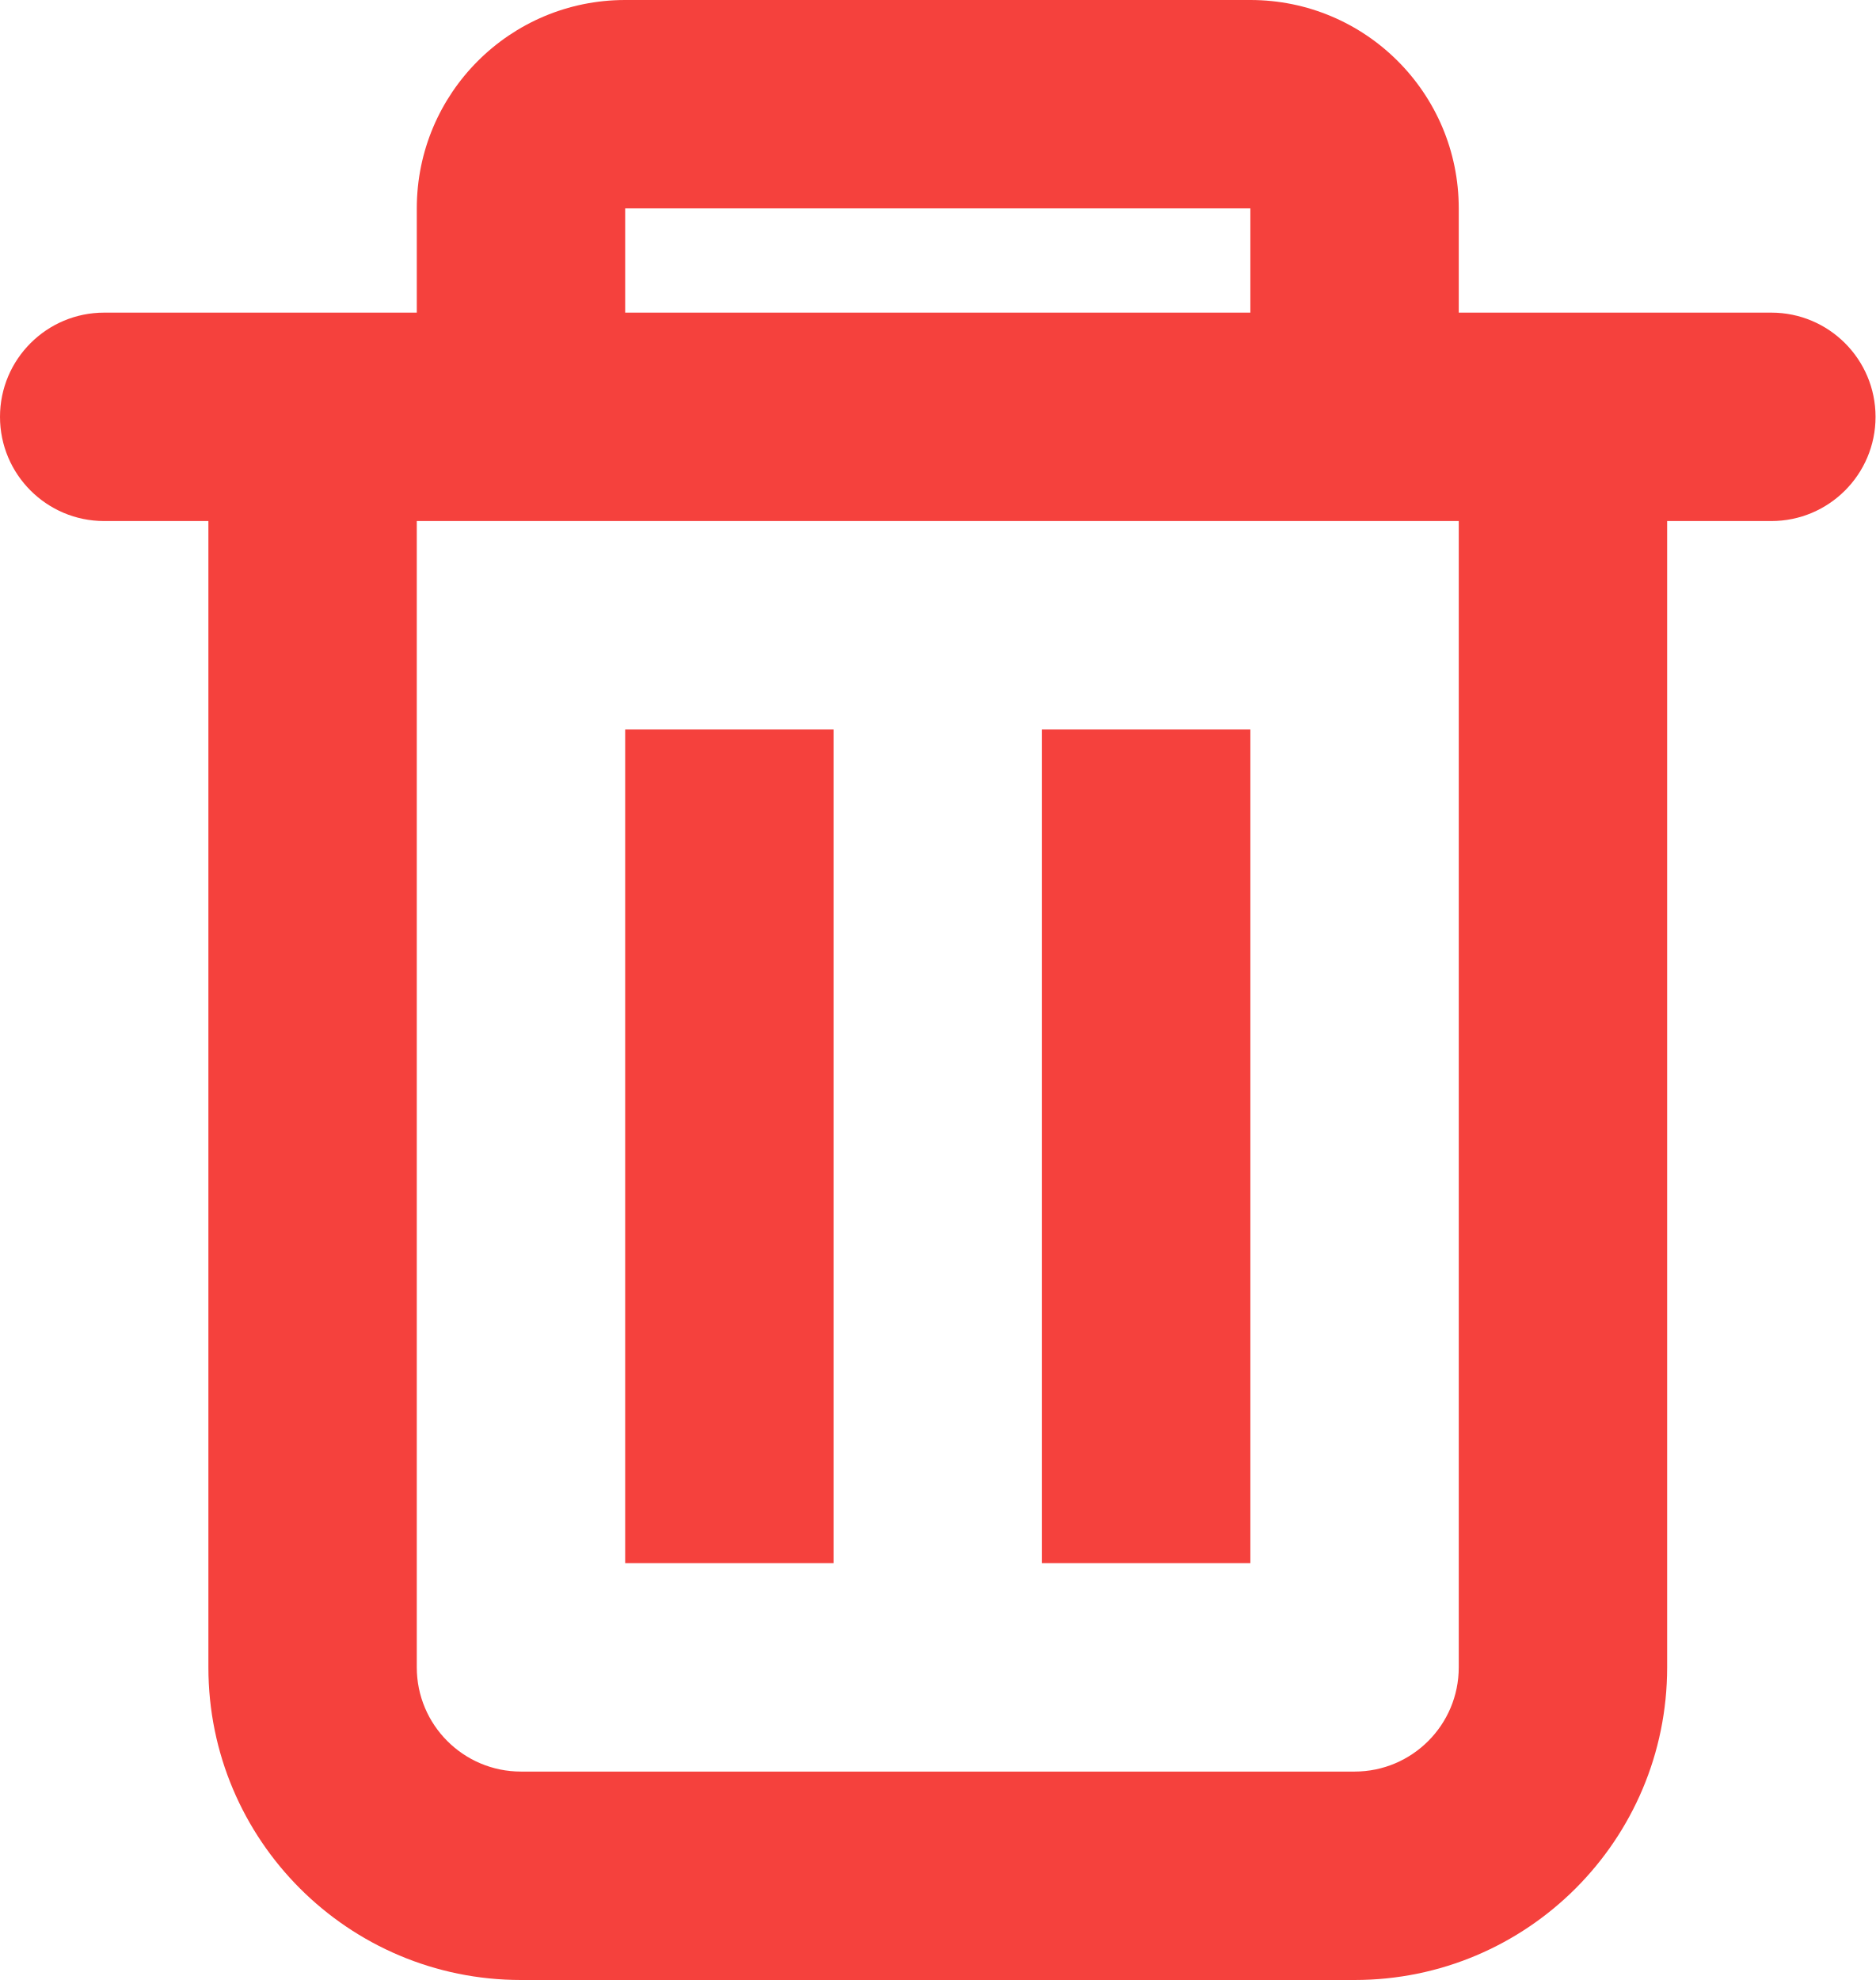
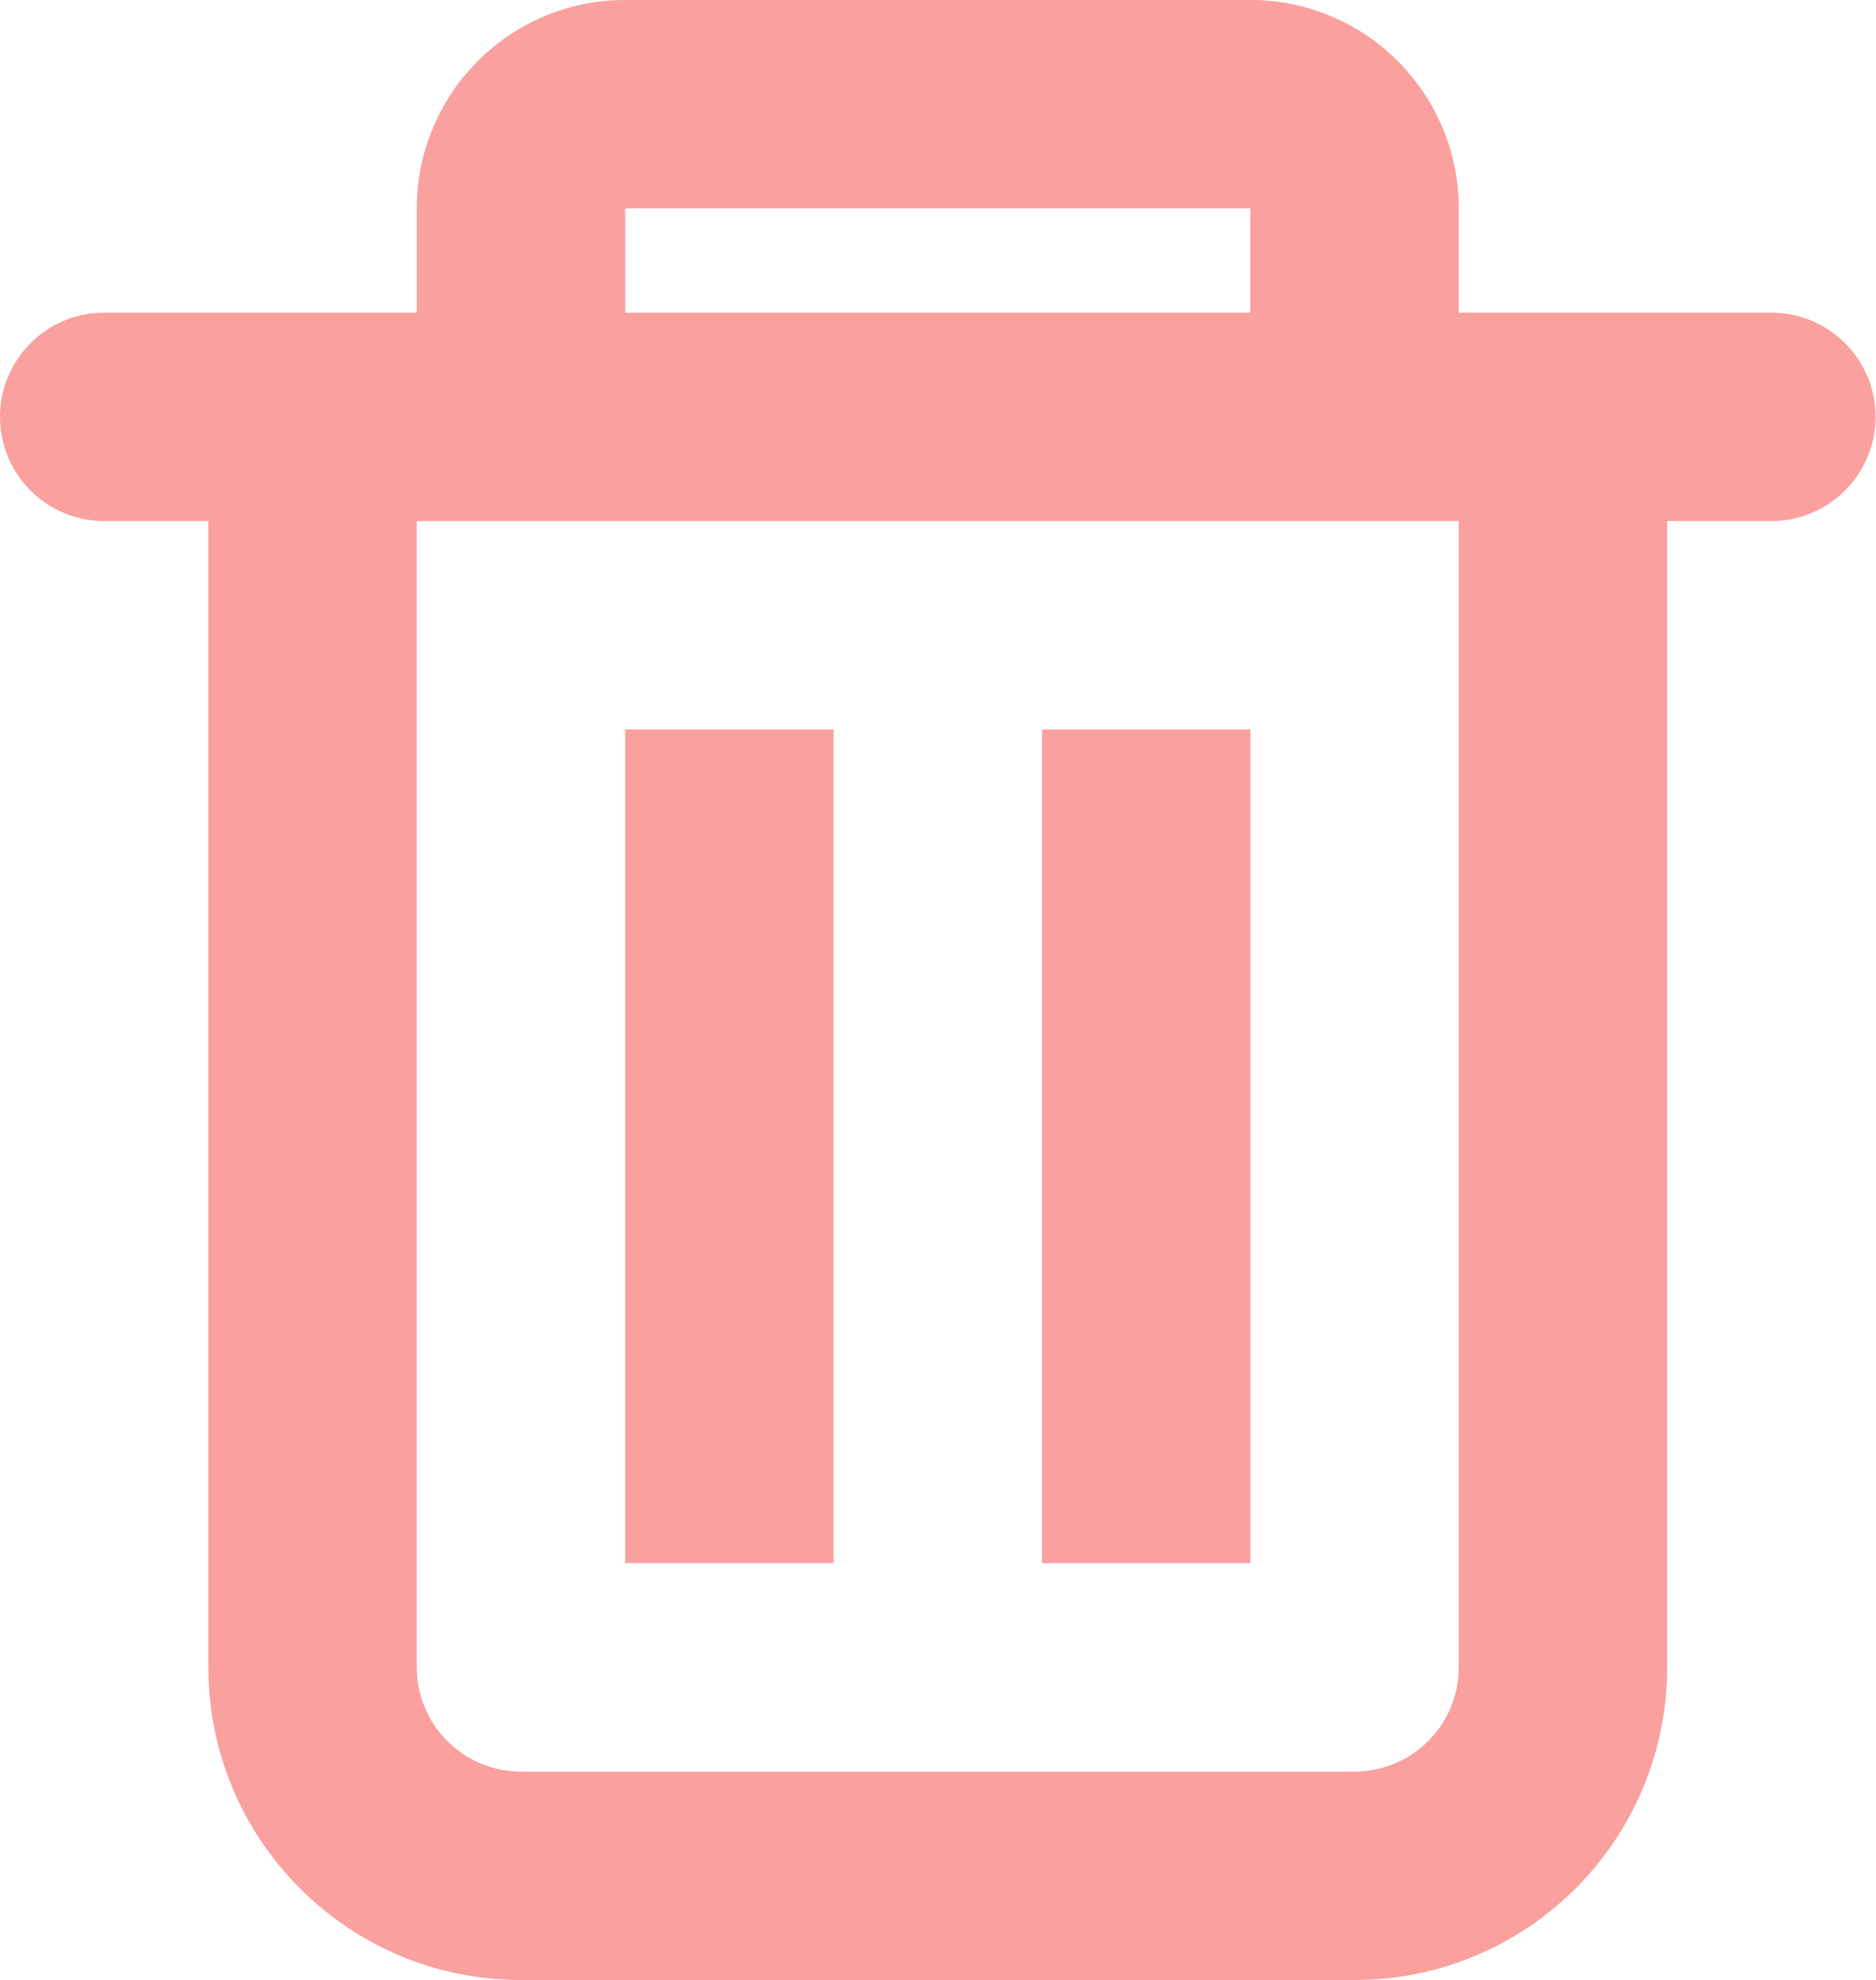
<svg xmlns="http://www.w3.org/2000/svg" width="18" height="19" viewBox="0 0 18 19" fill="none">
-   <path fill-rule="evenodd" clip-rule="evenodd" d="M4 3V2C4 0.895 4.895 0 6 0H12C13.105 0 14 0.895 14 2V3H17C17.552 3 18 3.448 18 4C18 4.552 17.552 5 17 5H16V16C16 17.657 14.657 19 13 19H5C3.343 19 2 17.657 2 16V5H1C0.448 5 0 4.552 0 4C0 3.448 0.448 3 1 3H4ZM6 2H12V3H6V2ZM4 5H14V16C14 16.552 13.552 17 13 17H5C4.448 17 4 16.552 4 16V5Z" fill="#F5413D" />
-   <path d="M12 7H10V15H12V7Z" fill="#F5413D" />
-   <path d="M8 7H6V15H8V7Z" fill="#F5413D" />
+   <path fill-rule="evenodd" clip-rule="evenodd" d="M4 3V2C4 0.895 4.895 0 6 0H12C13.105 0 14 0.895 14 2V3H17C17.552 3 18 3.448 18 4C18 4.552 17.552 5 17 5H16V16C16 17.657 14.657 19 13 19H5C3.343 19 2 17.657 2 16V5H1C0.448 5 0 4.552 0 4C0 3.448 0.448 3 1 3H4ZM6 2H12V3H6V2ZM4 5H14V16C14 16.552 13.552 17 13 17H5C4.448 17 4 16.552 4 16V5Z" fill="#FAA09E" />
+   <path d="M12 7H10V15H12V7Z" fill="#FAA09E" />
+   <path d="M8 7H6V15H8V7Z" fill="#FAA09E" />
</svg>
